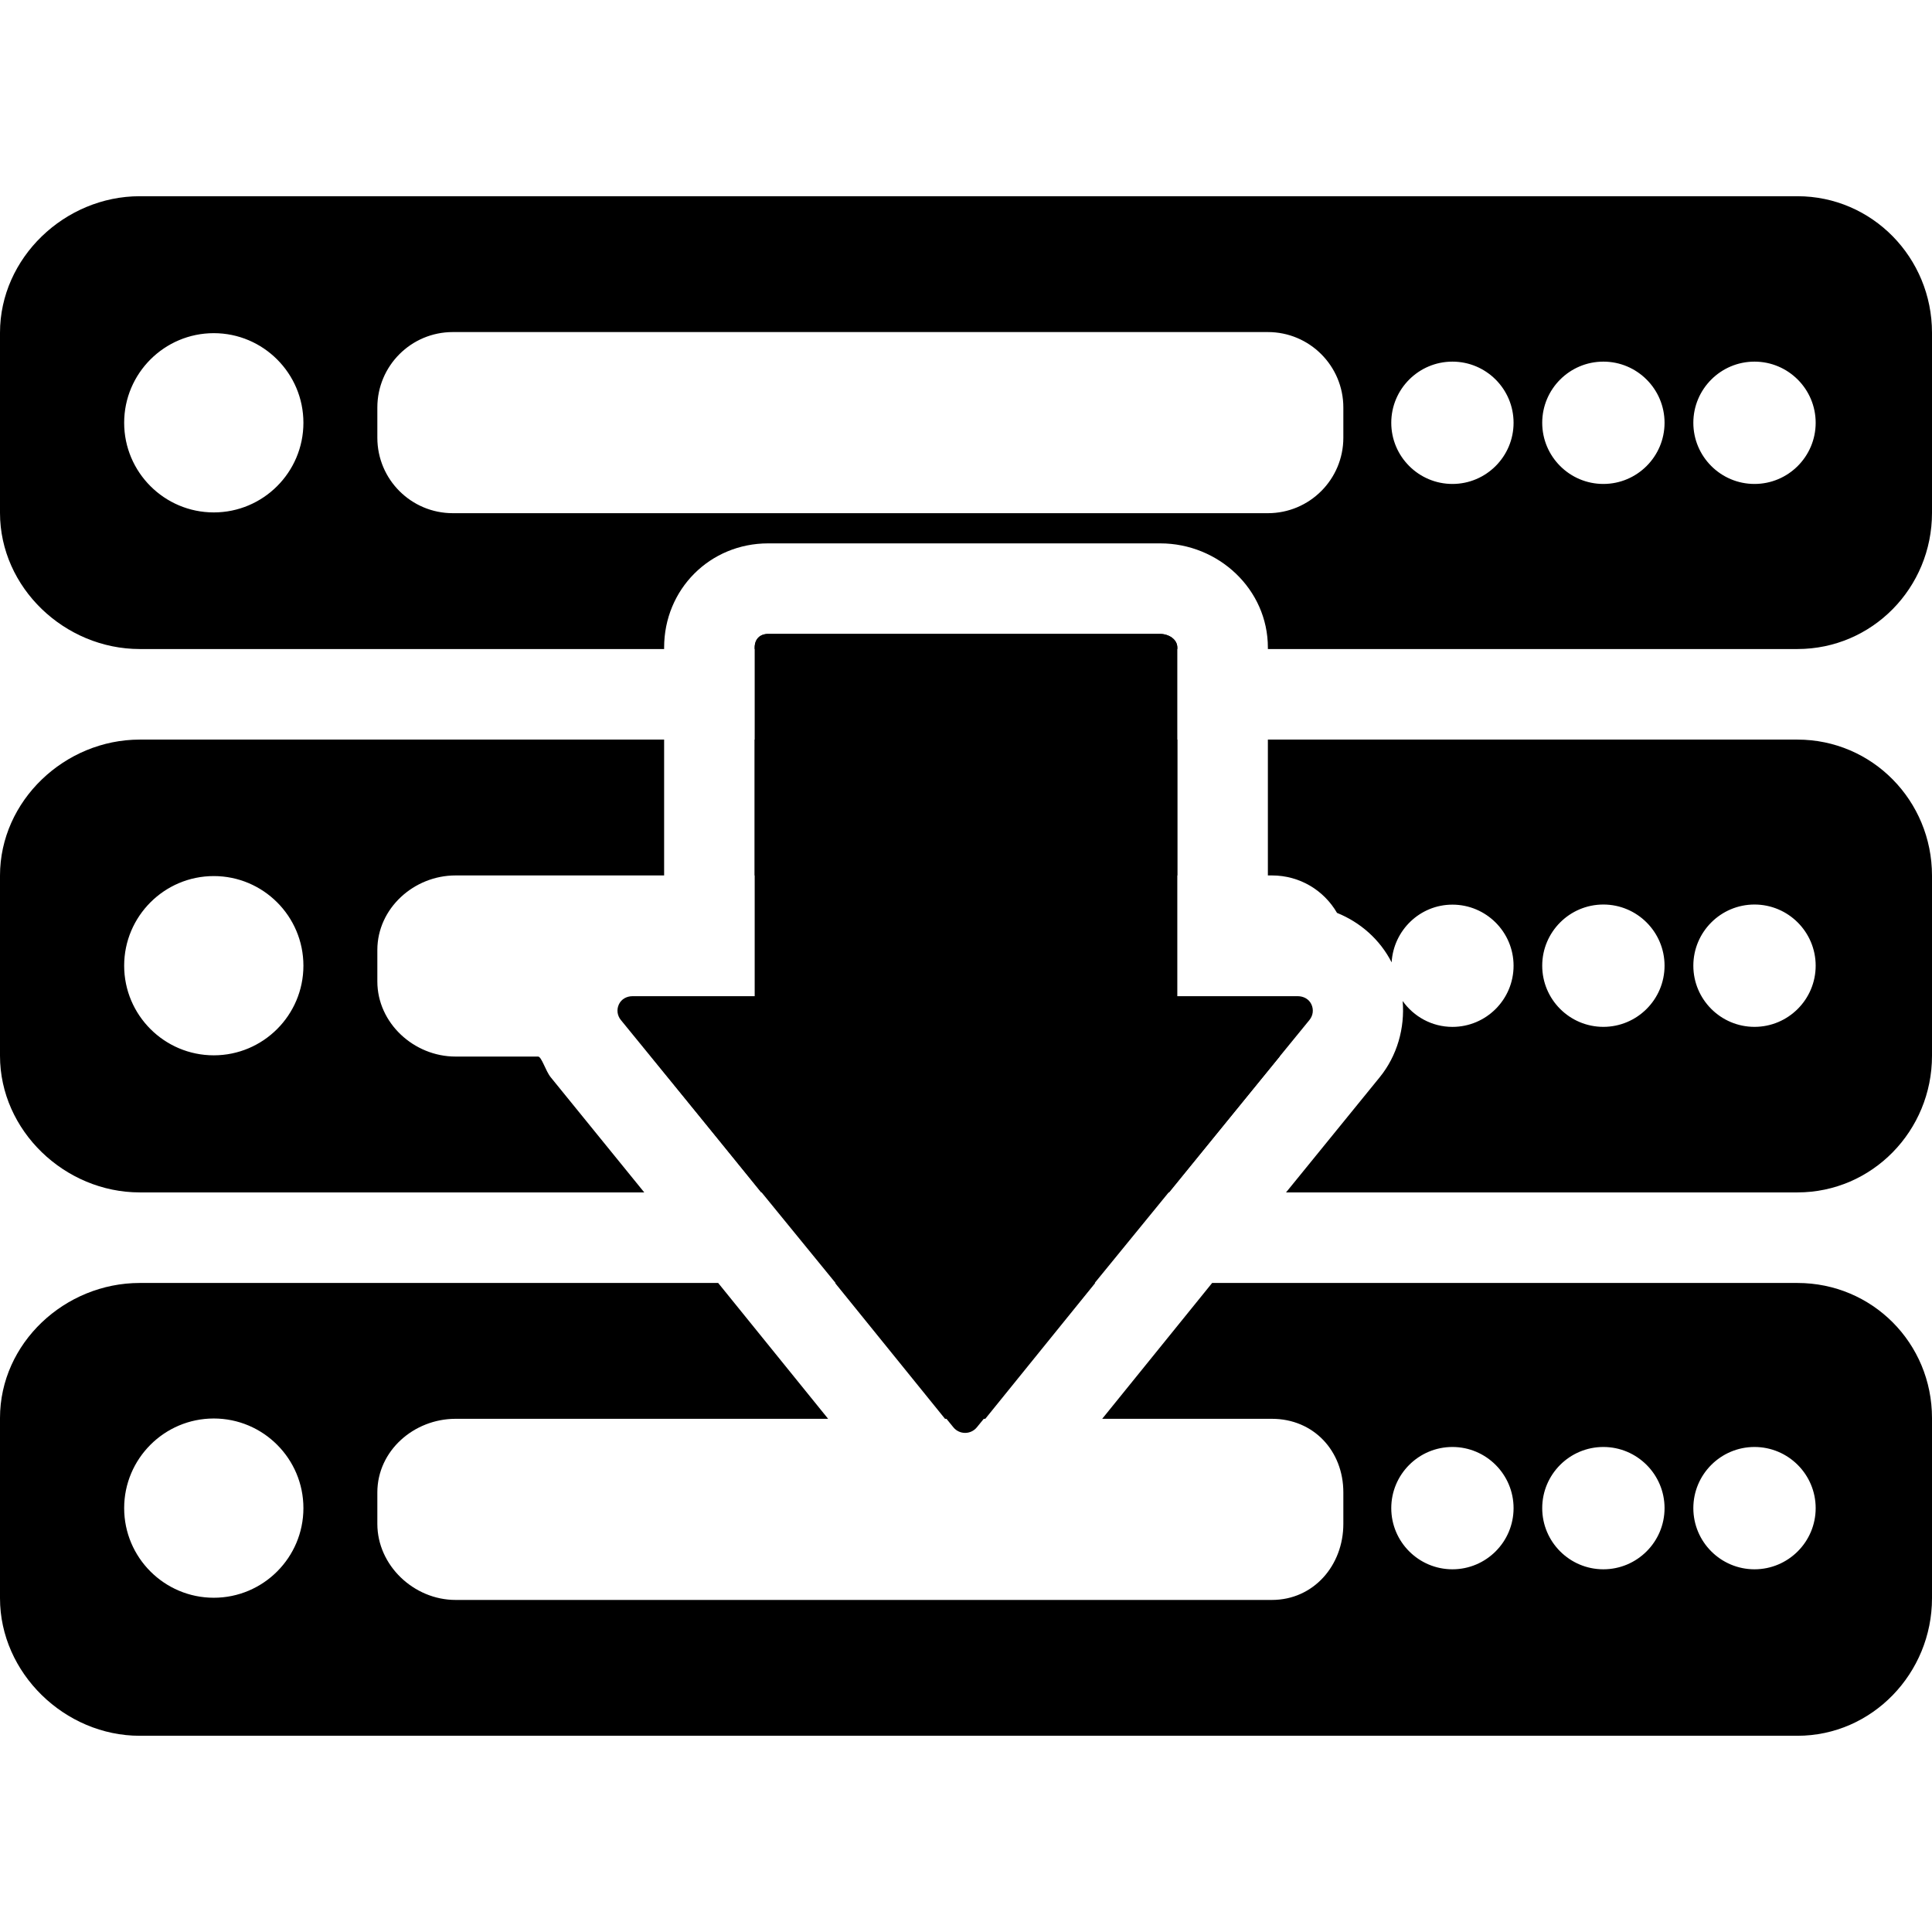
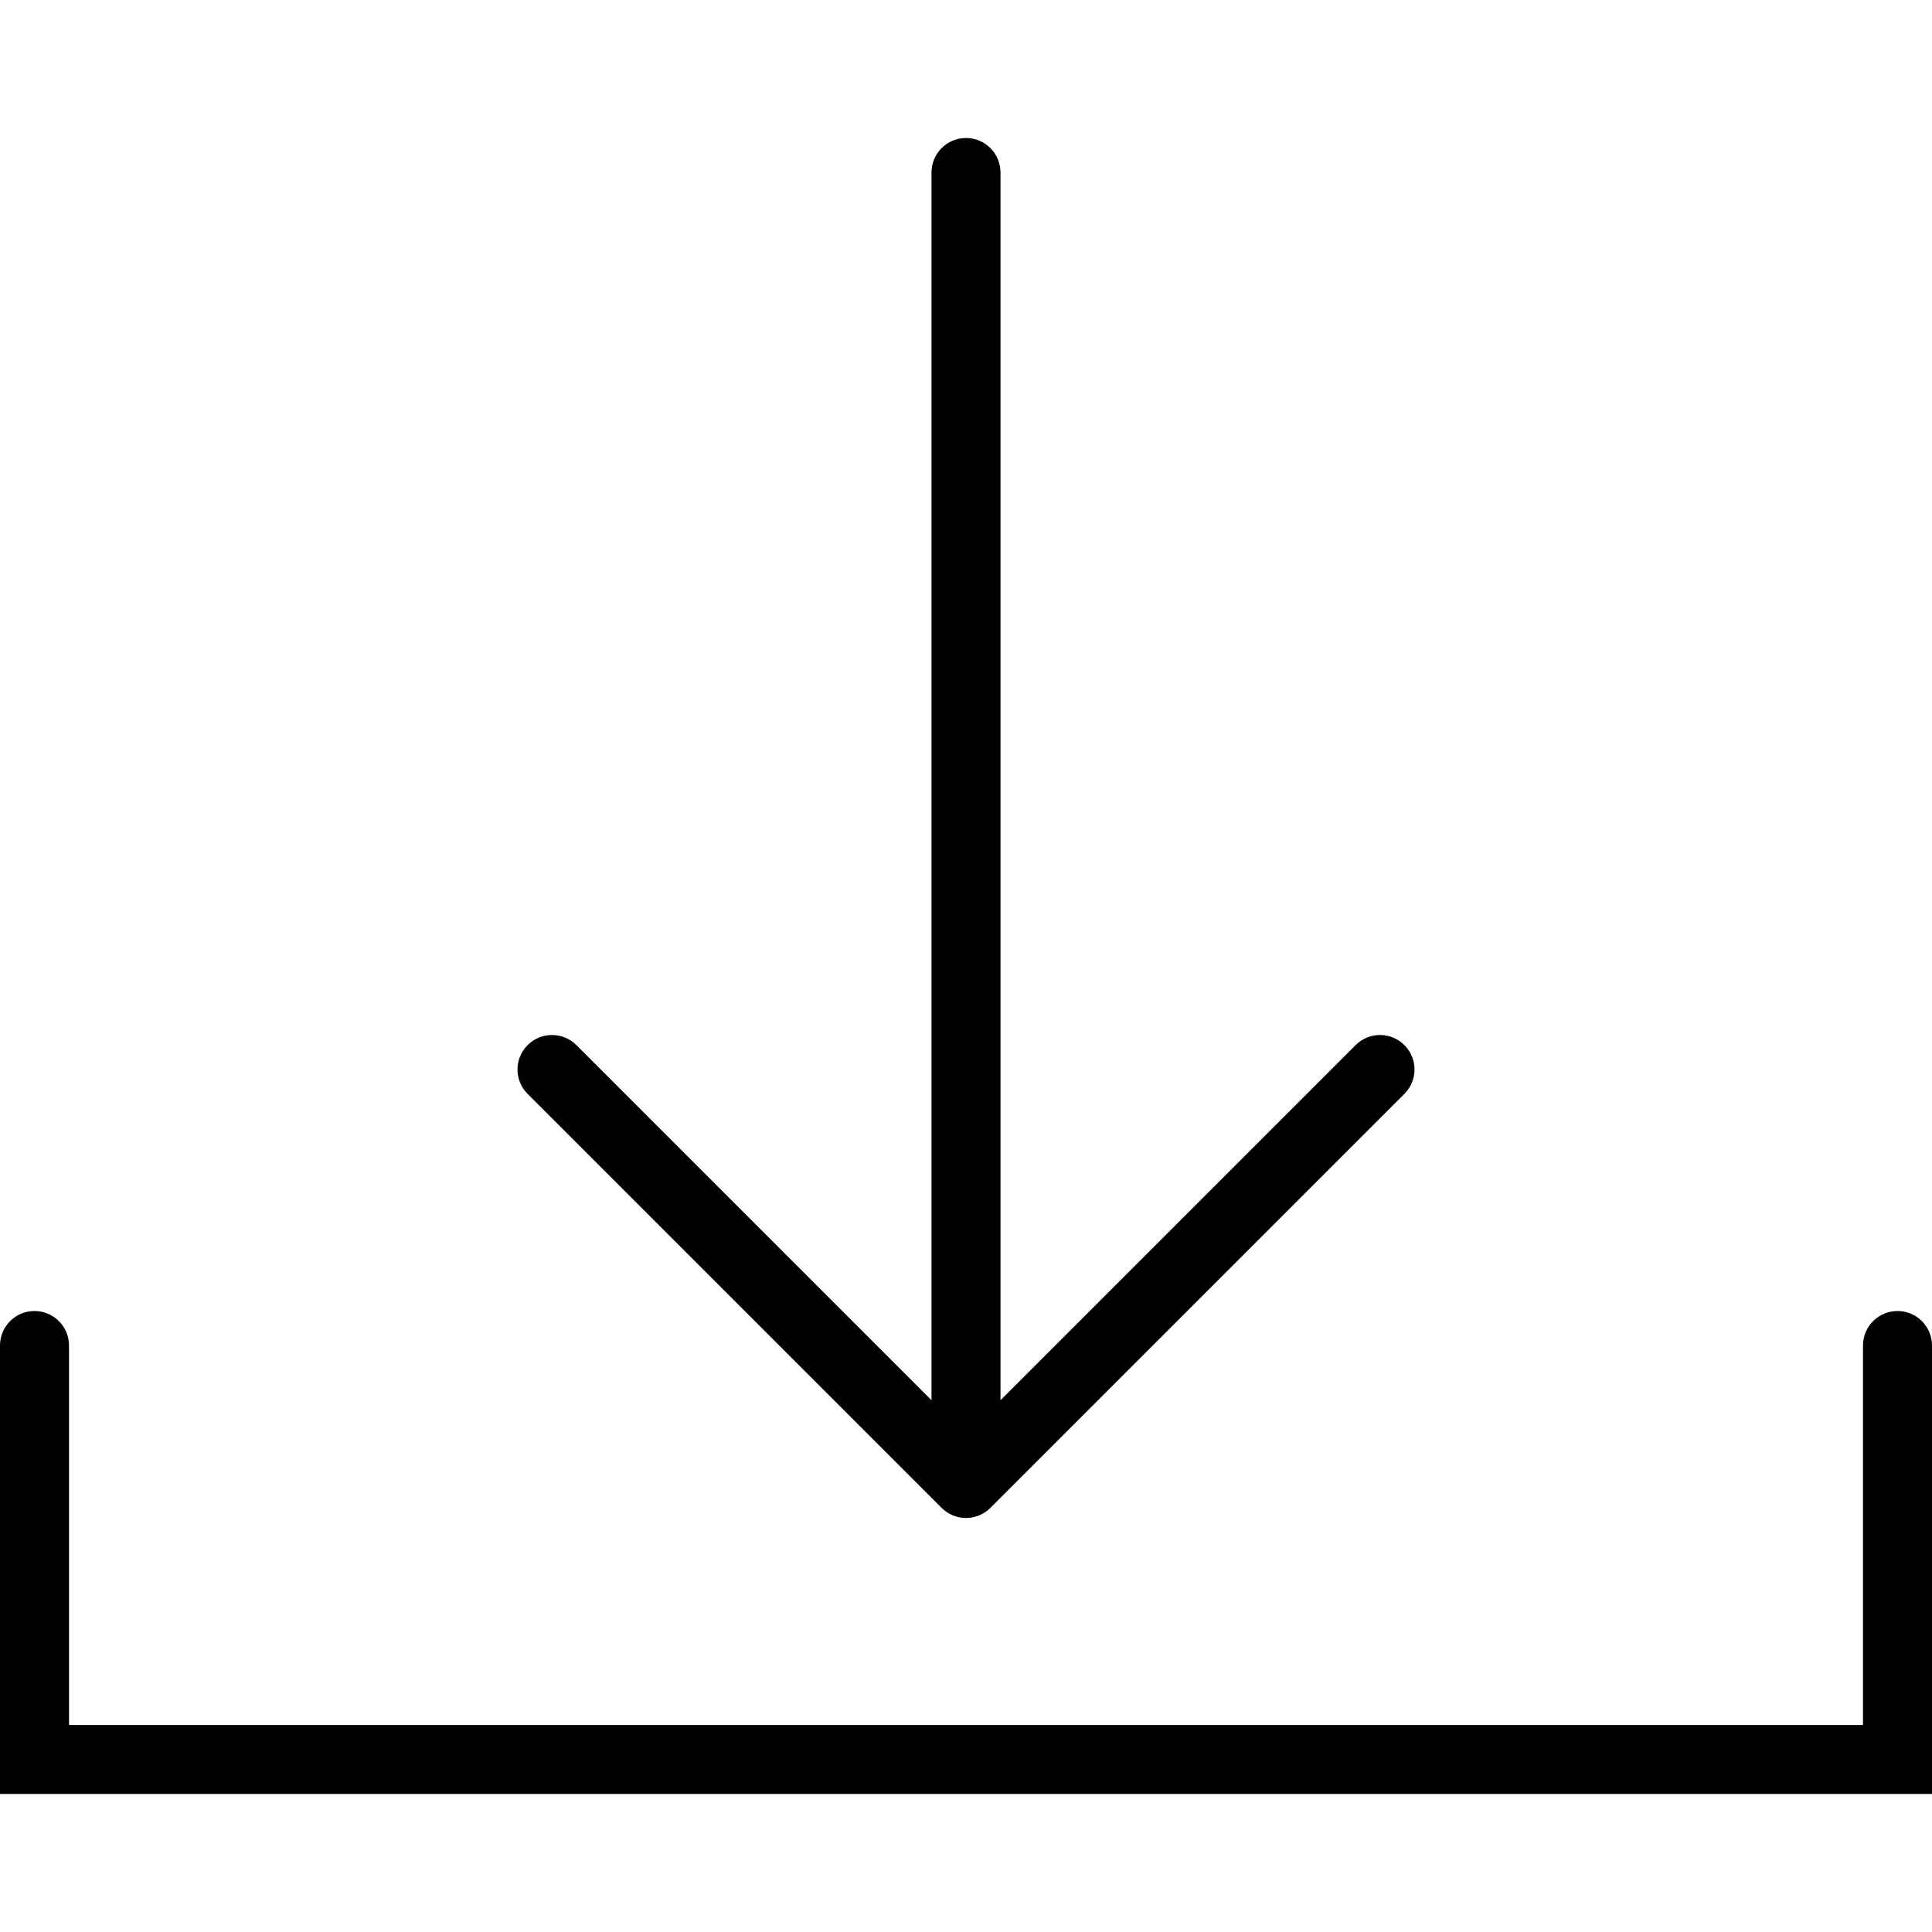
- <svg xmlns="http://www.w3.org/2000/svg" viewBox="0 0 512 512">
-   <path d="M347.524 266.144c-.66-1.392-2.072-2.144-3.612-2.144H312v-92.392c0-2.208-2.32-3.608-4.532-3.608H203.572c-2.212 0-3.572 1.4-3.572 3.608V264h-32.364c-1.544 0-2.952.752-3.612 2.144-.664 1.396-.46 2.976.516 4.176l88.14 107.96c.756.928 1.896 1.452 3.096 1.452s2.34-.548 3.096-1.476l88.136-107.936c.976-1.196 1.18-2.78.516-4.176z" />
-   <path d="M221.3 340l29.14 36h10.672l29.136-36z" />
-   <path d="M476.328 340h-155.1l-29.136 36h44.984C348.1 376 356 384.476 356 395.504v8.336c0 11.028-7.9 20.16-18.924 20.16H120.72c-11.028 0-20.72-9.132-20.72-20.16v-8.336c0-11.028 9.692-19.504 20.72-19.504h98.744l-29.14-36H37.032C17.18 340 0 355.944 0 375.796v47.752C0 443.4 17.18 460 37.032 460h439.296C496.18 460 512 443.4 512 423.548v-47.752C512 355.944 496.18 340 476.328 340zM56.656 423.42c-13.096 0-23.752-10.652-23.752-23.752 0-13.092 10.652-23.752 23.752-23.752s23.752 10.656 23.752 23.752c0 13.1-10.656 23.752-23.752 23.752zm328.252-7.54c-8.936 0-16.208-7.268-16.208-16.208s7.268-16.208 16.208-16.208 16.204 7.268 16.204 16.208-7.268 16.208-16.204 16.208zm40 0c-8.936 0-16.204-7.268-16.204-16.208s7.264-16.208 16.204-16.208 16.216 7.268 16.216 16.208-7.28 16.208-16.216 16.208zm40.052 0c-8.936 0-16.208-7.268-16.208-16.208s7.268-16.208 16.208-16.208 16.212 7.268 16.212 16.208-7.272 16.208-16.212 16.208z" />
-   <path d="M200 196h112v36H200z" />
-   <path d="M337.076 280H172.572l29.14 36h108.124l29.312-36.064c-.692.072-1.364.064-2.072.064z" />
-   <path d="M120.72 232H176v-36H37.032C17.18 196 0 212.196 0 232.048V279.8C0 299.648 17.18 316 37.032 316h133.704l-24.796-30.524c-1.348-1.656-2.416-5.476-3.34-5.476h-21.88c-11.028 0-20.72-8.884-20.72-19.912v-8.336c0-11.024 9.692-19.752 20.72-19.752zm-64.064 47.672c-13.096 0-23.752-10.656-23.752-23.752s10.652-23.752 23.752-23.752 23.752 10.652 23.752 23.752c0 13.096-10.656 23.752-23.752 23.752z" />
-   <path d="M476.328 196H336v36h1.076c7.388 0 13.78 3.952 17.248 9.924 6.18 2.496 11.384 7.06 14.472 13.116.5-8.492 7.496-15.3 16.112-15.3 8.936 0 16.204 7.256 16.204 16.196s-7.264 16.2-16.204 16.2c-5.444 0-10.248-2.724-13.188-6.856.608 7.144-1.448 14.524-6.116 20.244L340.816 316h135.512C496.18 316 512 299.648 512 279.796v-47.748C512 212.196 496.18 196 476.328 196zm-51.42 76.128c-8.936 0-16.204-7.268-16.204-16.208s7.264-16.212 16.204-16.212 16.216 7.272 16.216 16.212-7.28 16.208-16.216 16.208zm40.052 0c-8.936 0-16.208-7.268-16.208-16.208s7.268-16.212 16.208-16.212 16.212 7.272 16.212 16.212-7.272 16.208-16.212 16.208z" />
-   <path d="M307.468 168H203.572c-2.212 0-3.572 1.4-3.572 3.608V172h112v-.392c0-2.208-2.32-3.608-4.532-3.608z" />
-   <path d="M476.328 52H37.032C17.18 52 0 68.32 0 88.172v47.748C0 155.772 17.18 172 37.032 172H176v-.392C176 156.172 188.132 144 203.572 144h103.9C322.908 144 336 156.172 336 171.608V172h140.328C496.18 172 512 155.772 512 135.92V88.172C512 68.32 496.18 52 476.328 52zM56.656 135.796c-13.096 0-23.752-10.652-23.752-23.752 0-13.092 10.652-23.752 23.752-23.752s23.752 10.656 23.752 23.752c0 13.1-10.656 23.752-23.752 23.752zM356 116c0 11.048-8.952 20-20 20H120c-11.048 0-20-8.952-20-20v-8c0-11.048 8.952-20 20-20h216c11.048 0 20 8.952 20 20v8zm28.908 12.252c-8.936 0-16.208-7.268-16.208-16.208s7.268-16.208 16.208-16.208 16.204 7.268 16.204 16.208-7.268 16.208-16.204 16.208zm40 0c-8.936 0-16.204-7.268-16.204-16.208s7.264-16.208 16.204-16.208 16.216 7.268 16.216 16.208-7.28 16.208-16.216 16.208zm40.052 0c-8.936 0-16.208-7.268-16.208-16.208s7.268-16.208 16.208-16.208 16.212 7.268 16.212 16.208-7.272 16.208-16.212 16.208z" />
+ <svg xmlns="http://www.w3.org/2000/svg" viewBox="0 0 56 56">
+   <path d="M27.292 43.706A1.01 1.01 0 0028 44a1.01 1.01 0 00.708-.294l11.999-11.999a.999.999 0 10-1.414-1.414L29 40.586V5a1 1 0 10-2 0v35.586L16.707 30.293a.999.999 0 10-1.414 1.414l11.999 11.999z" />
+   <path d="M55 38a1 1 0 00-1 1v11H2V39a1 1 0 10-2 0v13h56V39a1 1 0 00-1-1z" />
</svg>
